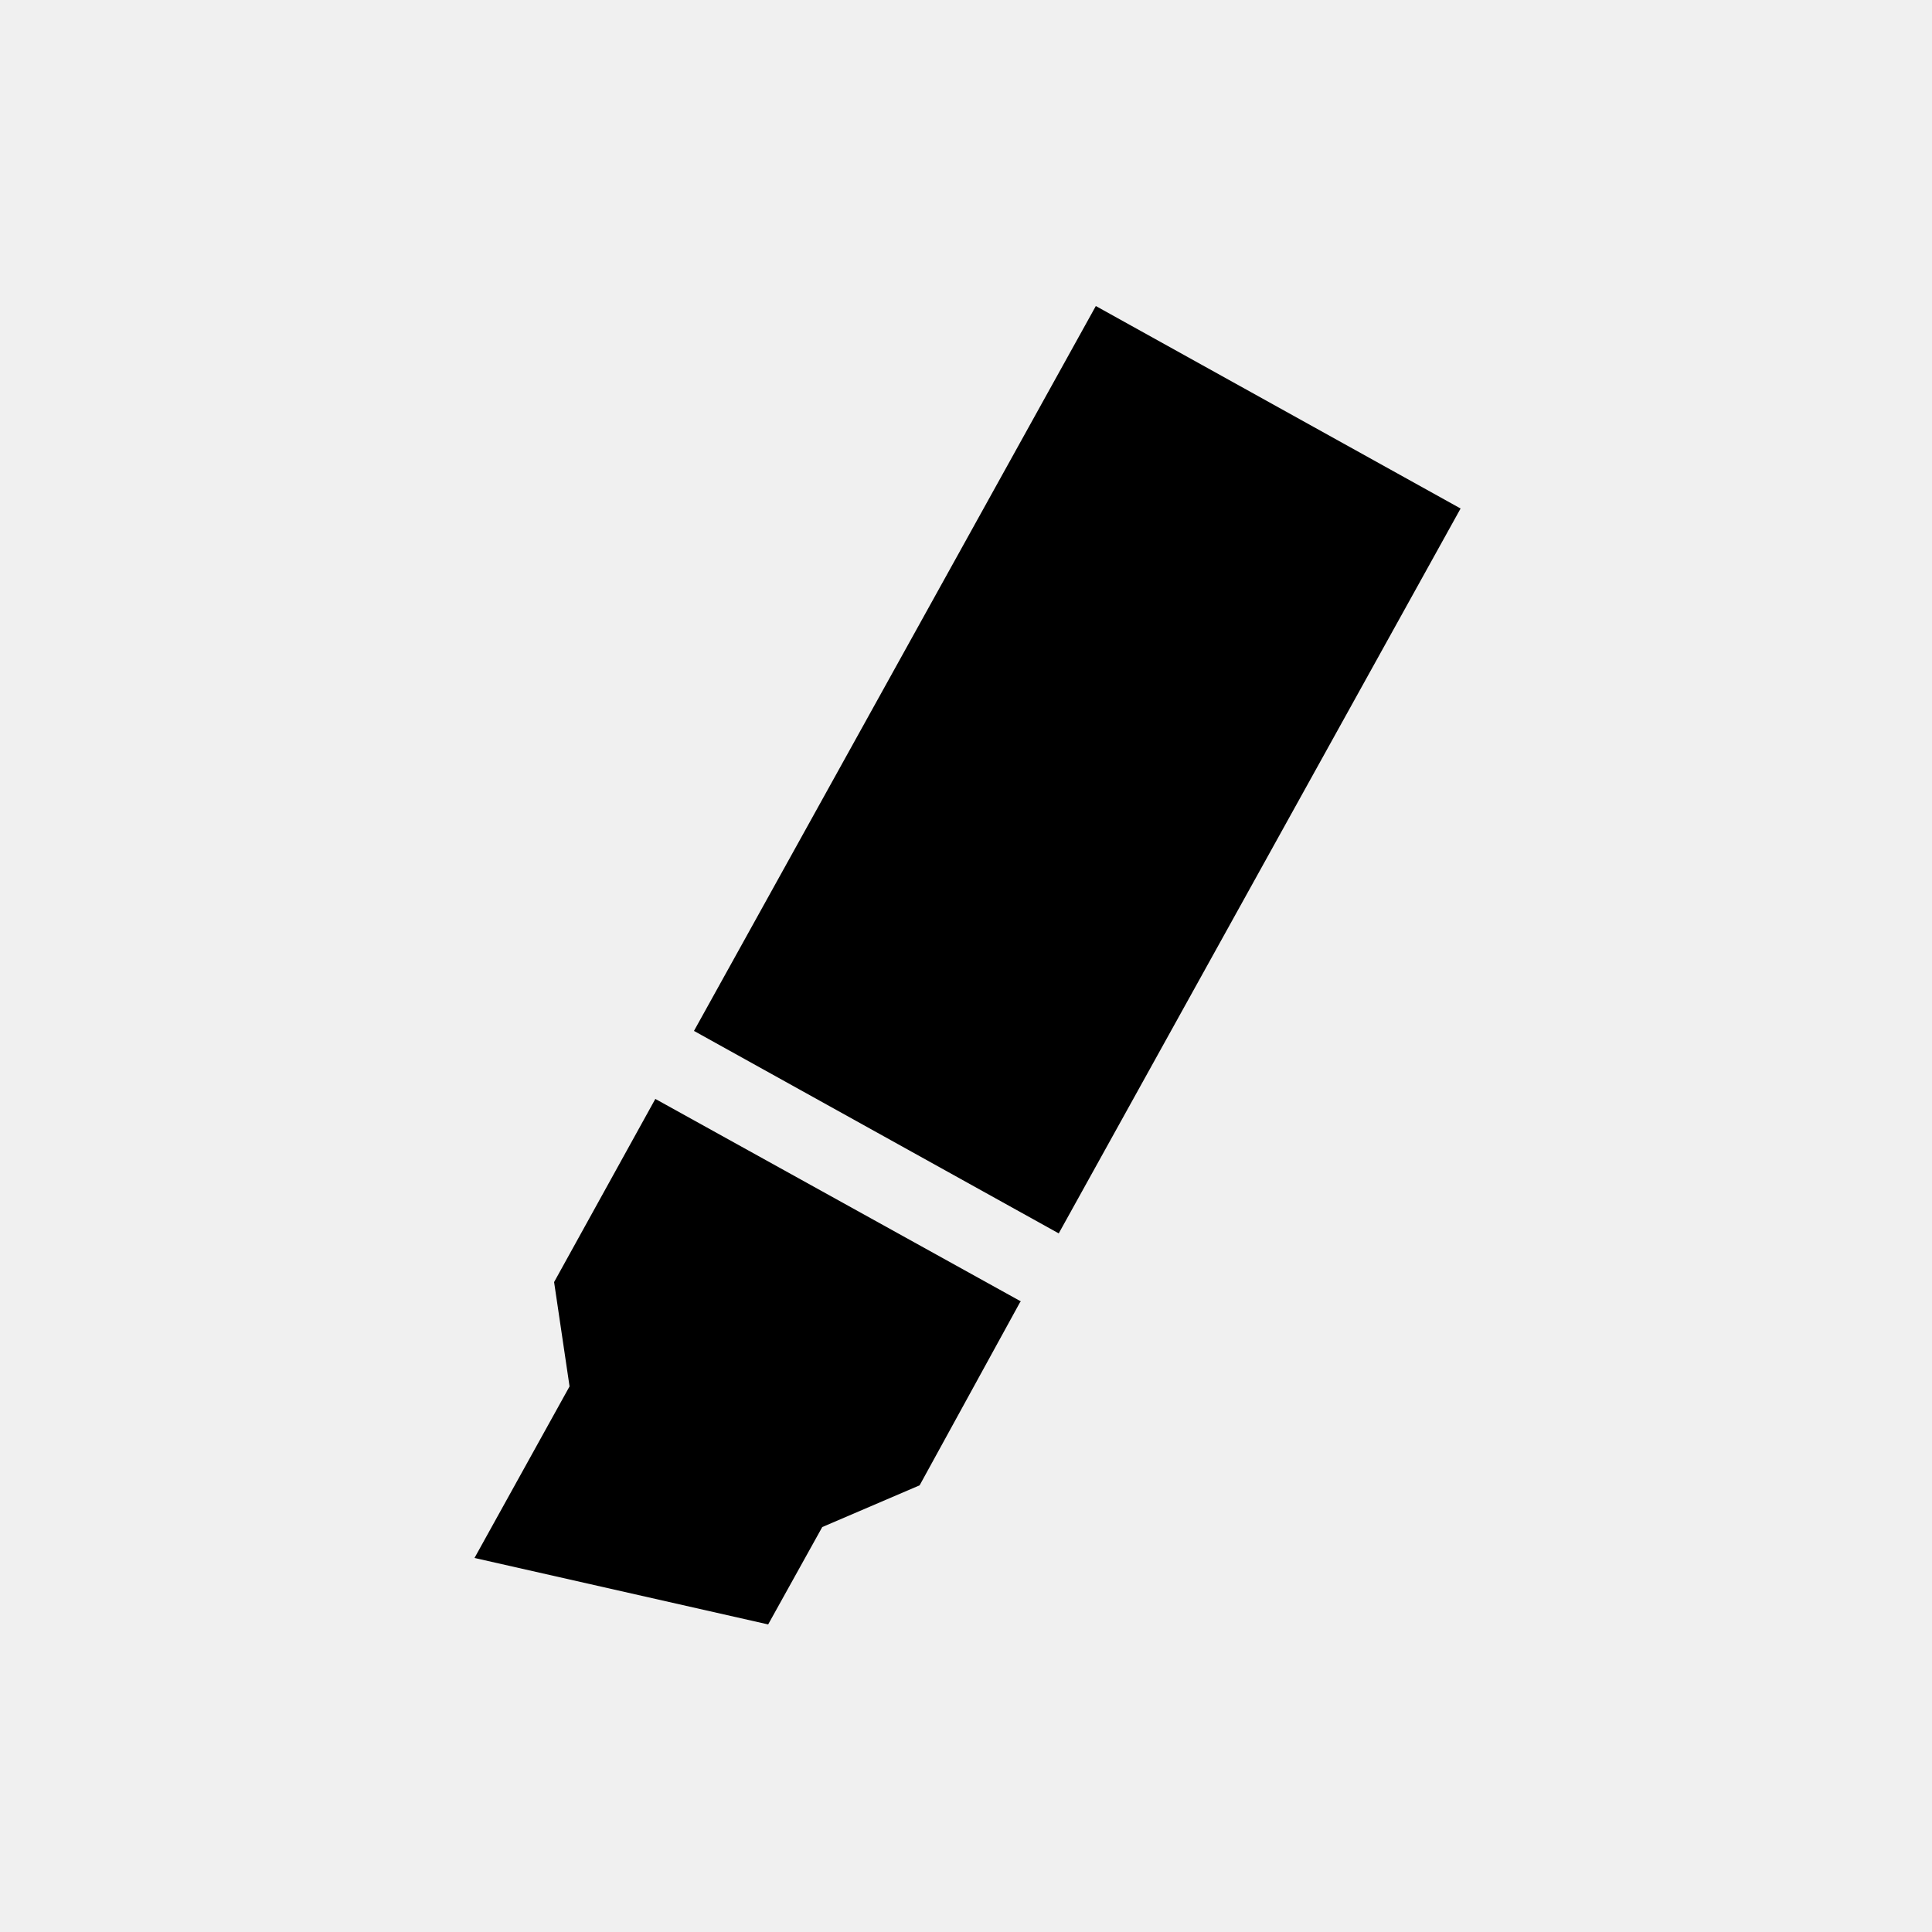
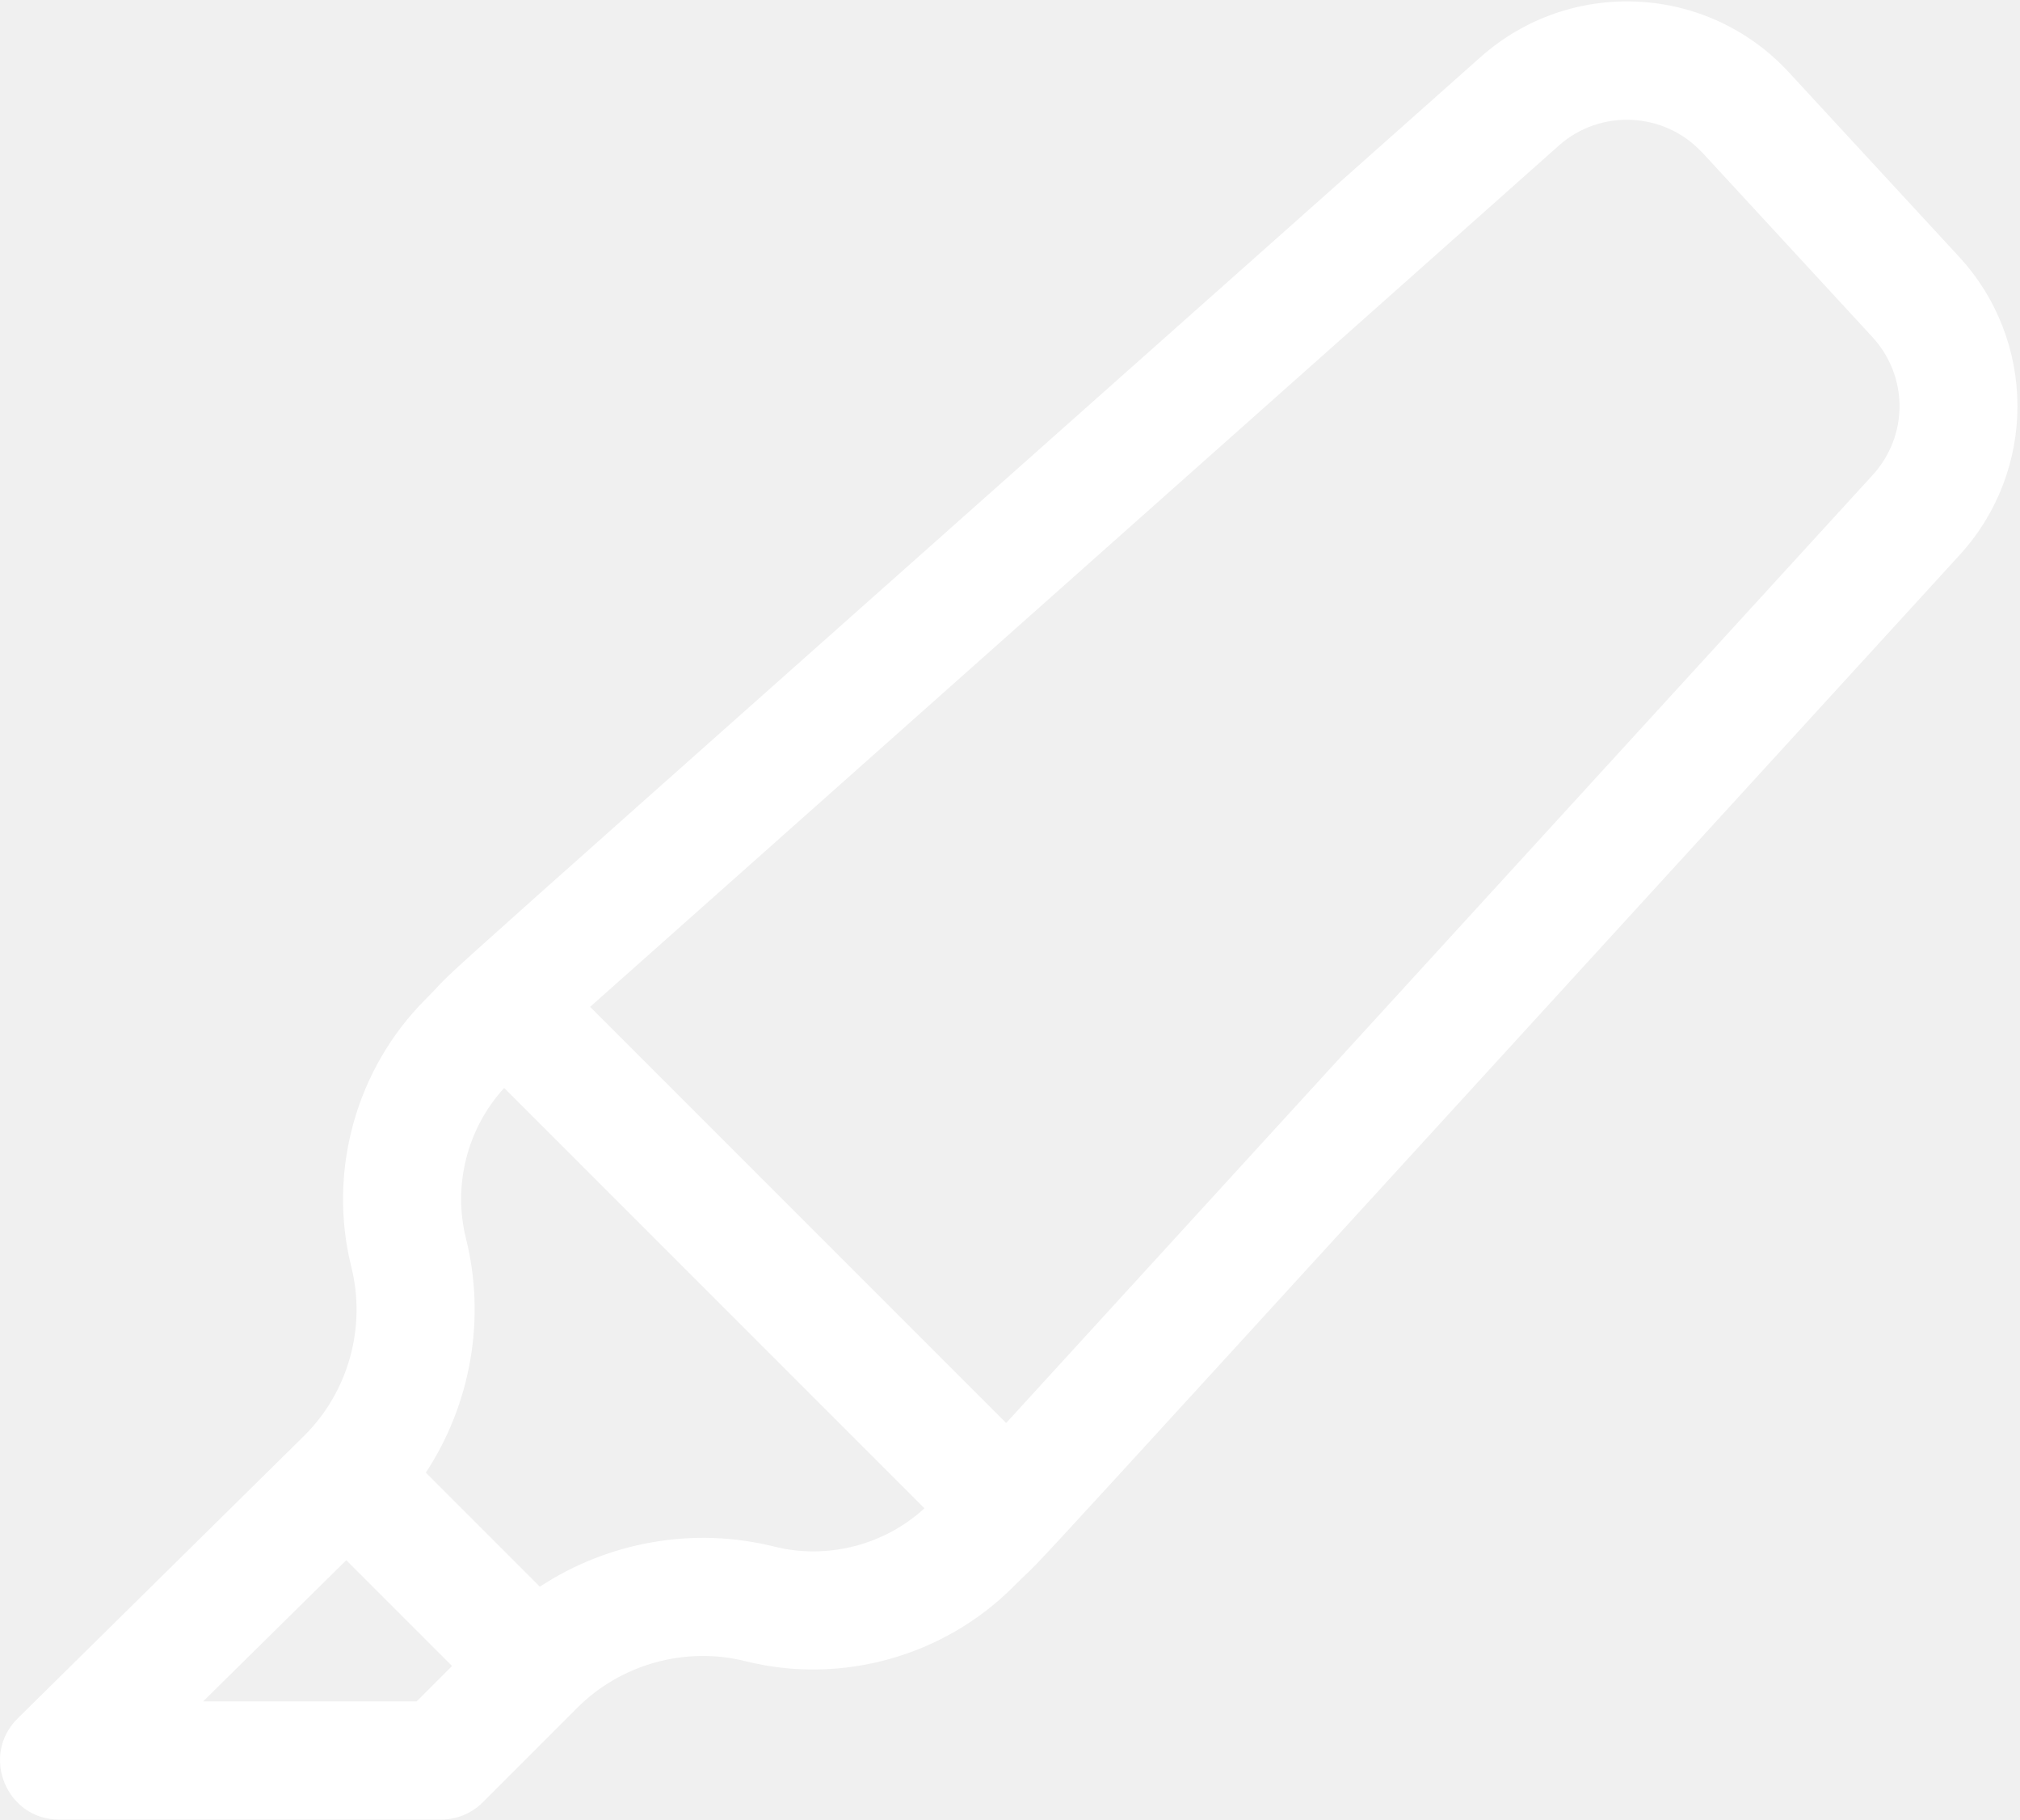
- <svg width="25" height="25" viewBox="0 0 25 25">
-   <path d="M13.7 15.96l5.2-9.38-4.72-2.62-5.2 9.38 4.72 2.62zm-.5.89l-1.3 2.37-1.26.54-.7 1.26-3.8-.86 1.23-2.22-.2-1.35 1.31-2.37 4.73 2.62z" fill-rule="evenodd" />
+ <svg xmlns="http://www.w3.org/2000/svg" width="513px" height="462px" viewBox="0 0 513 462" version="1.1">
+   <defs />
+   <g id="Page-1" stroke="none" stroke-width="1" fill="none" fill-rule="evenodd">
+     <g id="marker" fill="#FFFFFF" fill-rule="nonzero">
+       <path d="M497.513,65.178 L454.3,18.364 C433.57,-4.094 398.772,-5.742 376.004,14.496 C78.655,278.806 121.497,240.304 108.054,253.747 C90.381,271.421 83.167,297.463 89.229,321.711 C93.035,336.937 88.507,353.288 77.413,364.387 L4.48,436.322 C-5.04,445.712 1.617,462.001 15.013,462.001 L112.013,462.001 C115.991,462.001 119.806,460.421 122.619,457.608 L146.619,433.608 C157.72,422.508 174.076,417.978 189.302,421.785 C213.786,427.906 239.77,420.457 257.266,402.96 C270.621,389.605 232.58,430.86 497.692,140.893 C517.296,119.454 517.246,86.556 497.513,65.178 Z M105.8,432.001 L51.583,432.001 L87.941,396.141 L114.8,423.001 L105.8,432.001 Z M196.579,392.681 C176.117,387.565 154.434,391.478 137.1,402.875 L108.14,373.915 C119.537,356.582 123.449,334.899 118.334,314.436 C114.957,300.928 118.673,286.46 128.041,276.242 L234.773,382.974 C224.556,392.341 210.088,396.058 196.579,392.681 Z M475.553,120.65 L255.528,361.303 L149.869,255.644 L395.935,36.918 C406.435,27.586 422.729,28.39 432.257,38.713 C432.257,38.613 432.034,38.471 475.469,85.527 C484.69,95.517 484.727,110.617 475.553,120.65 Z" id="Shape" />
+     </g>
+   </g>
</svg>
